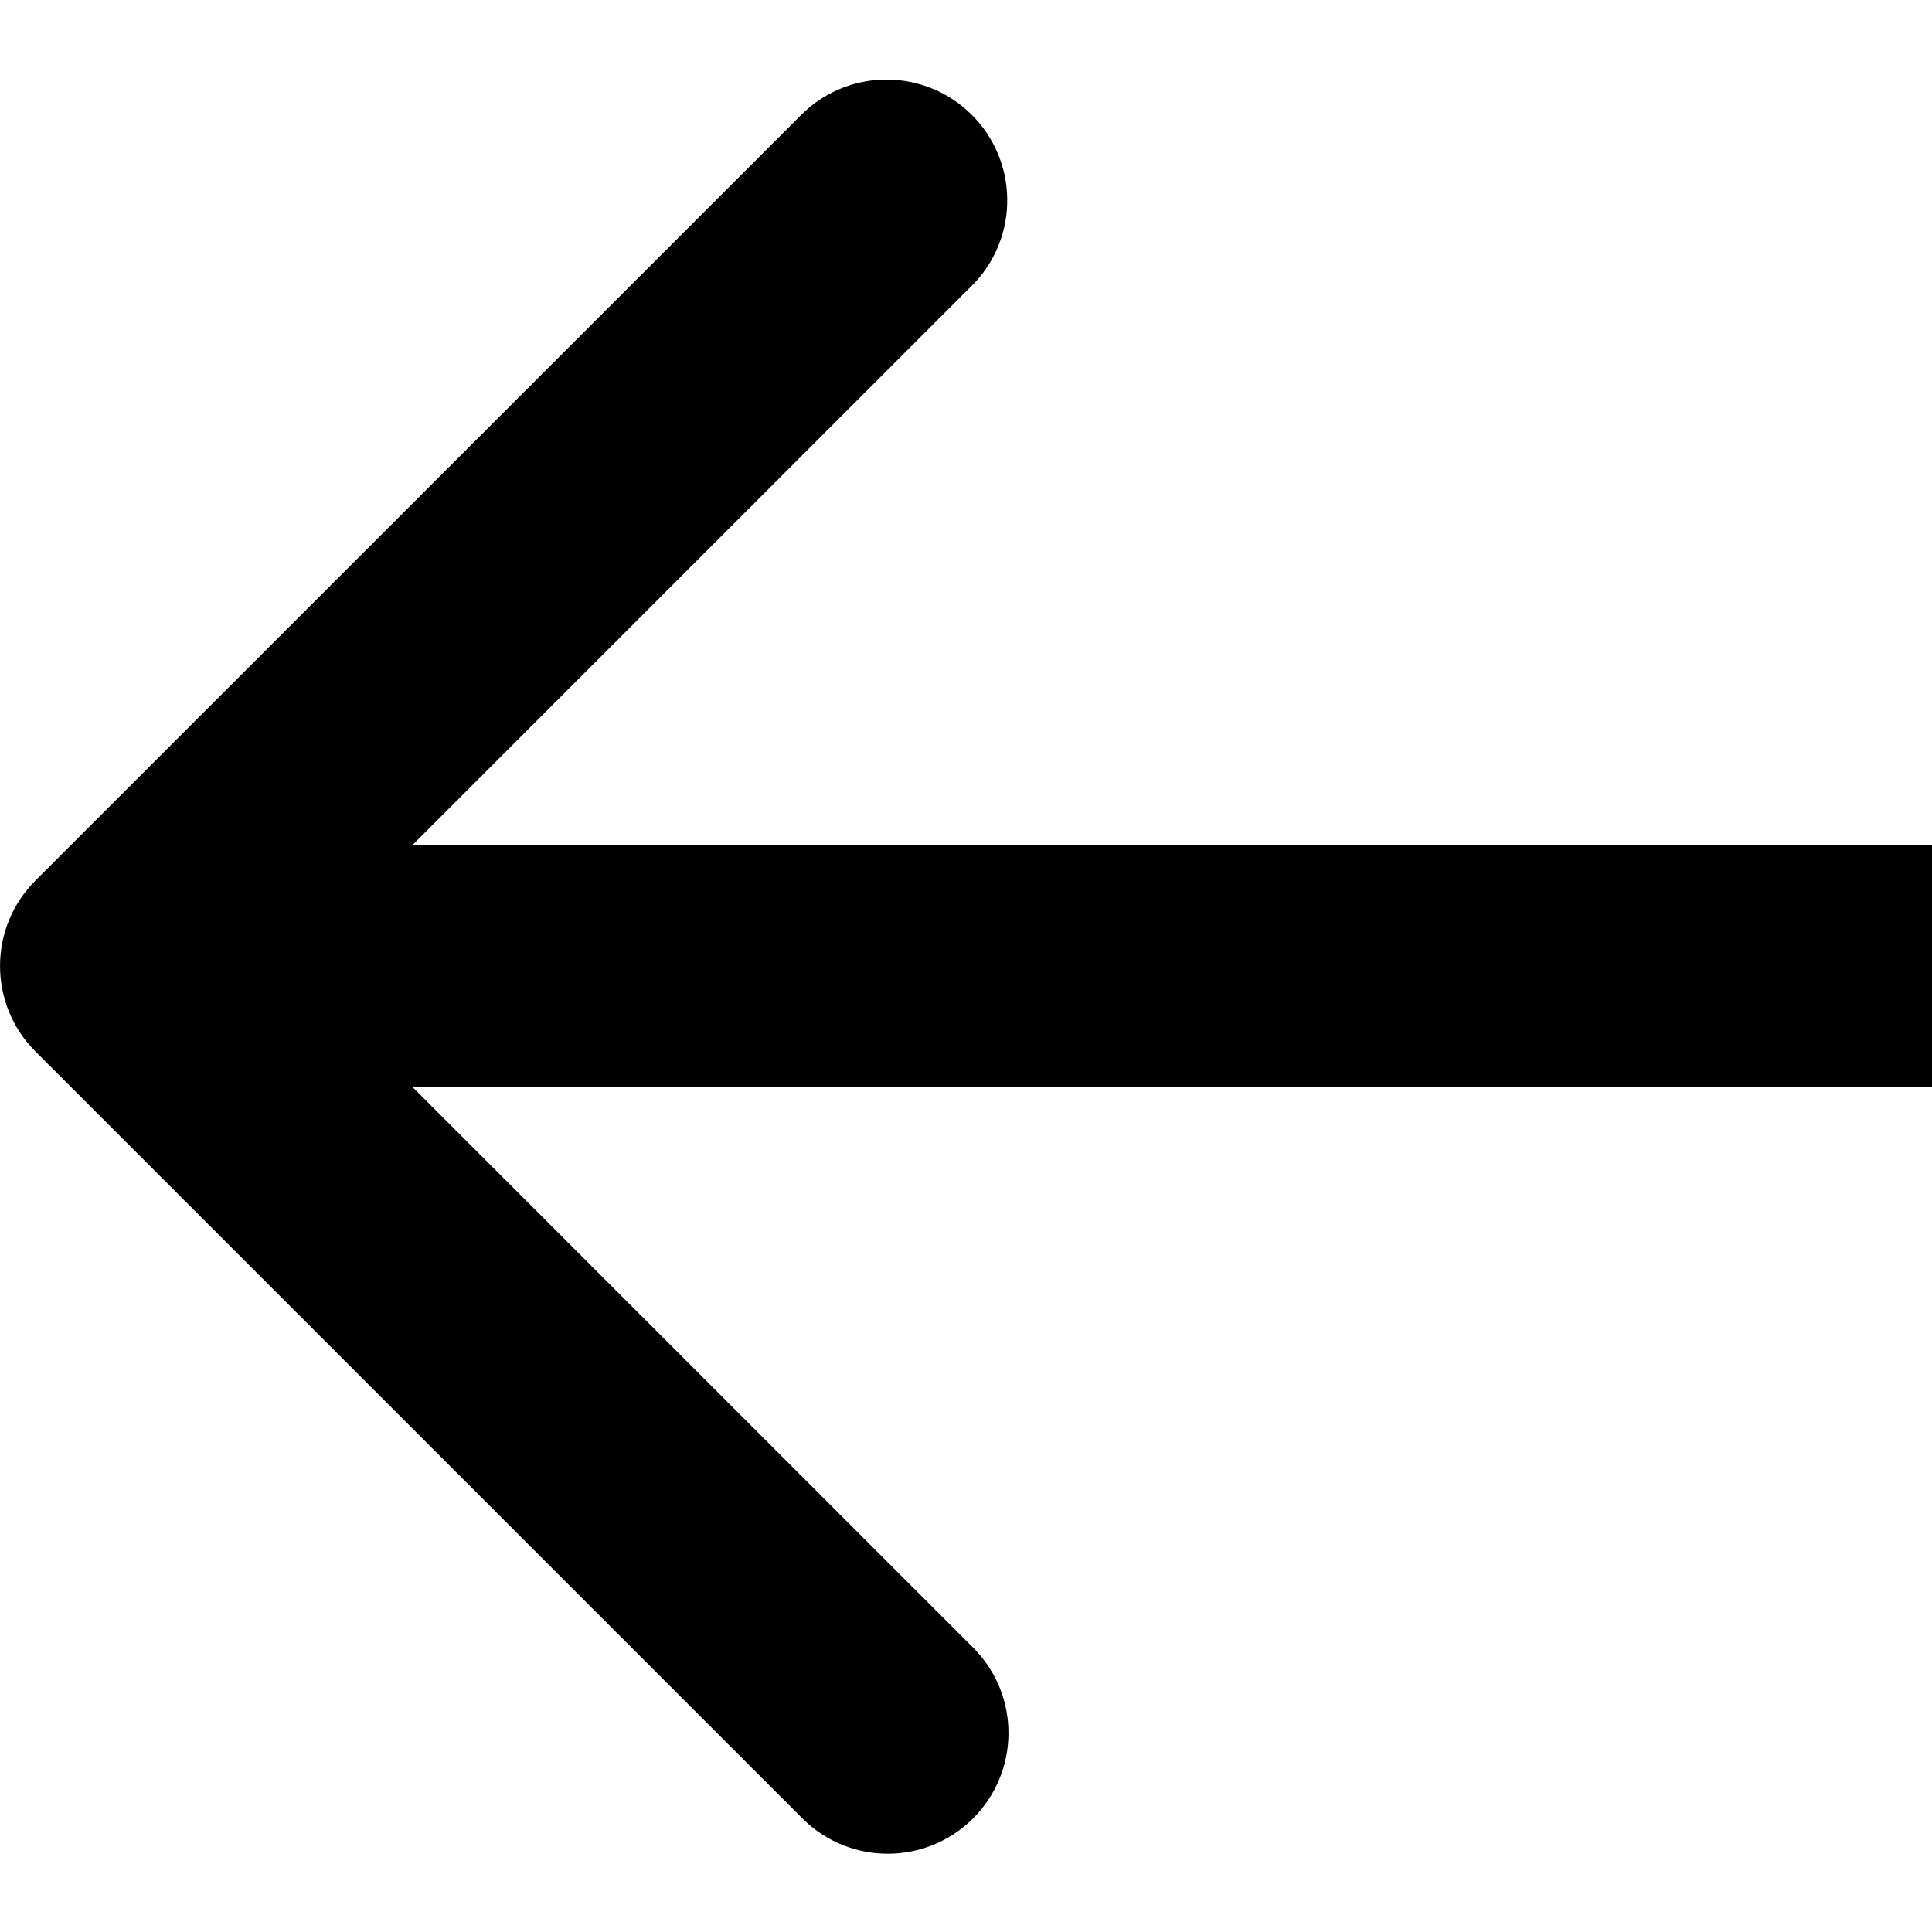
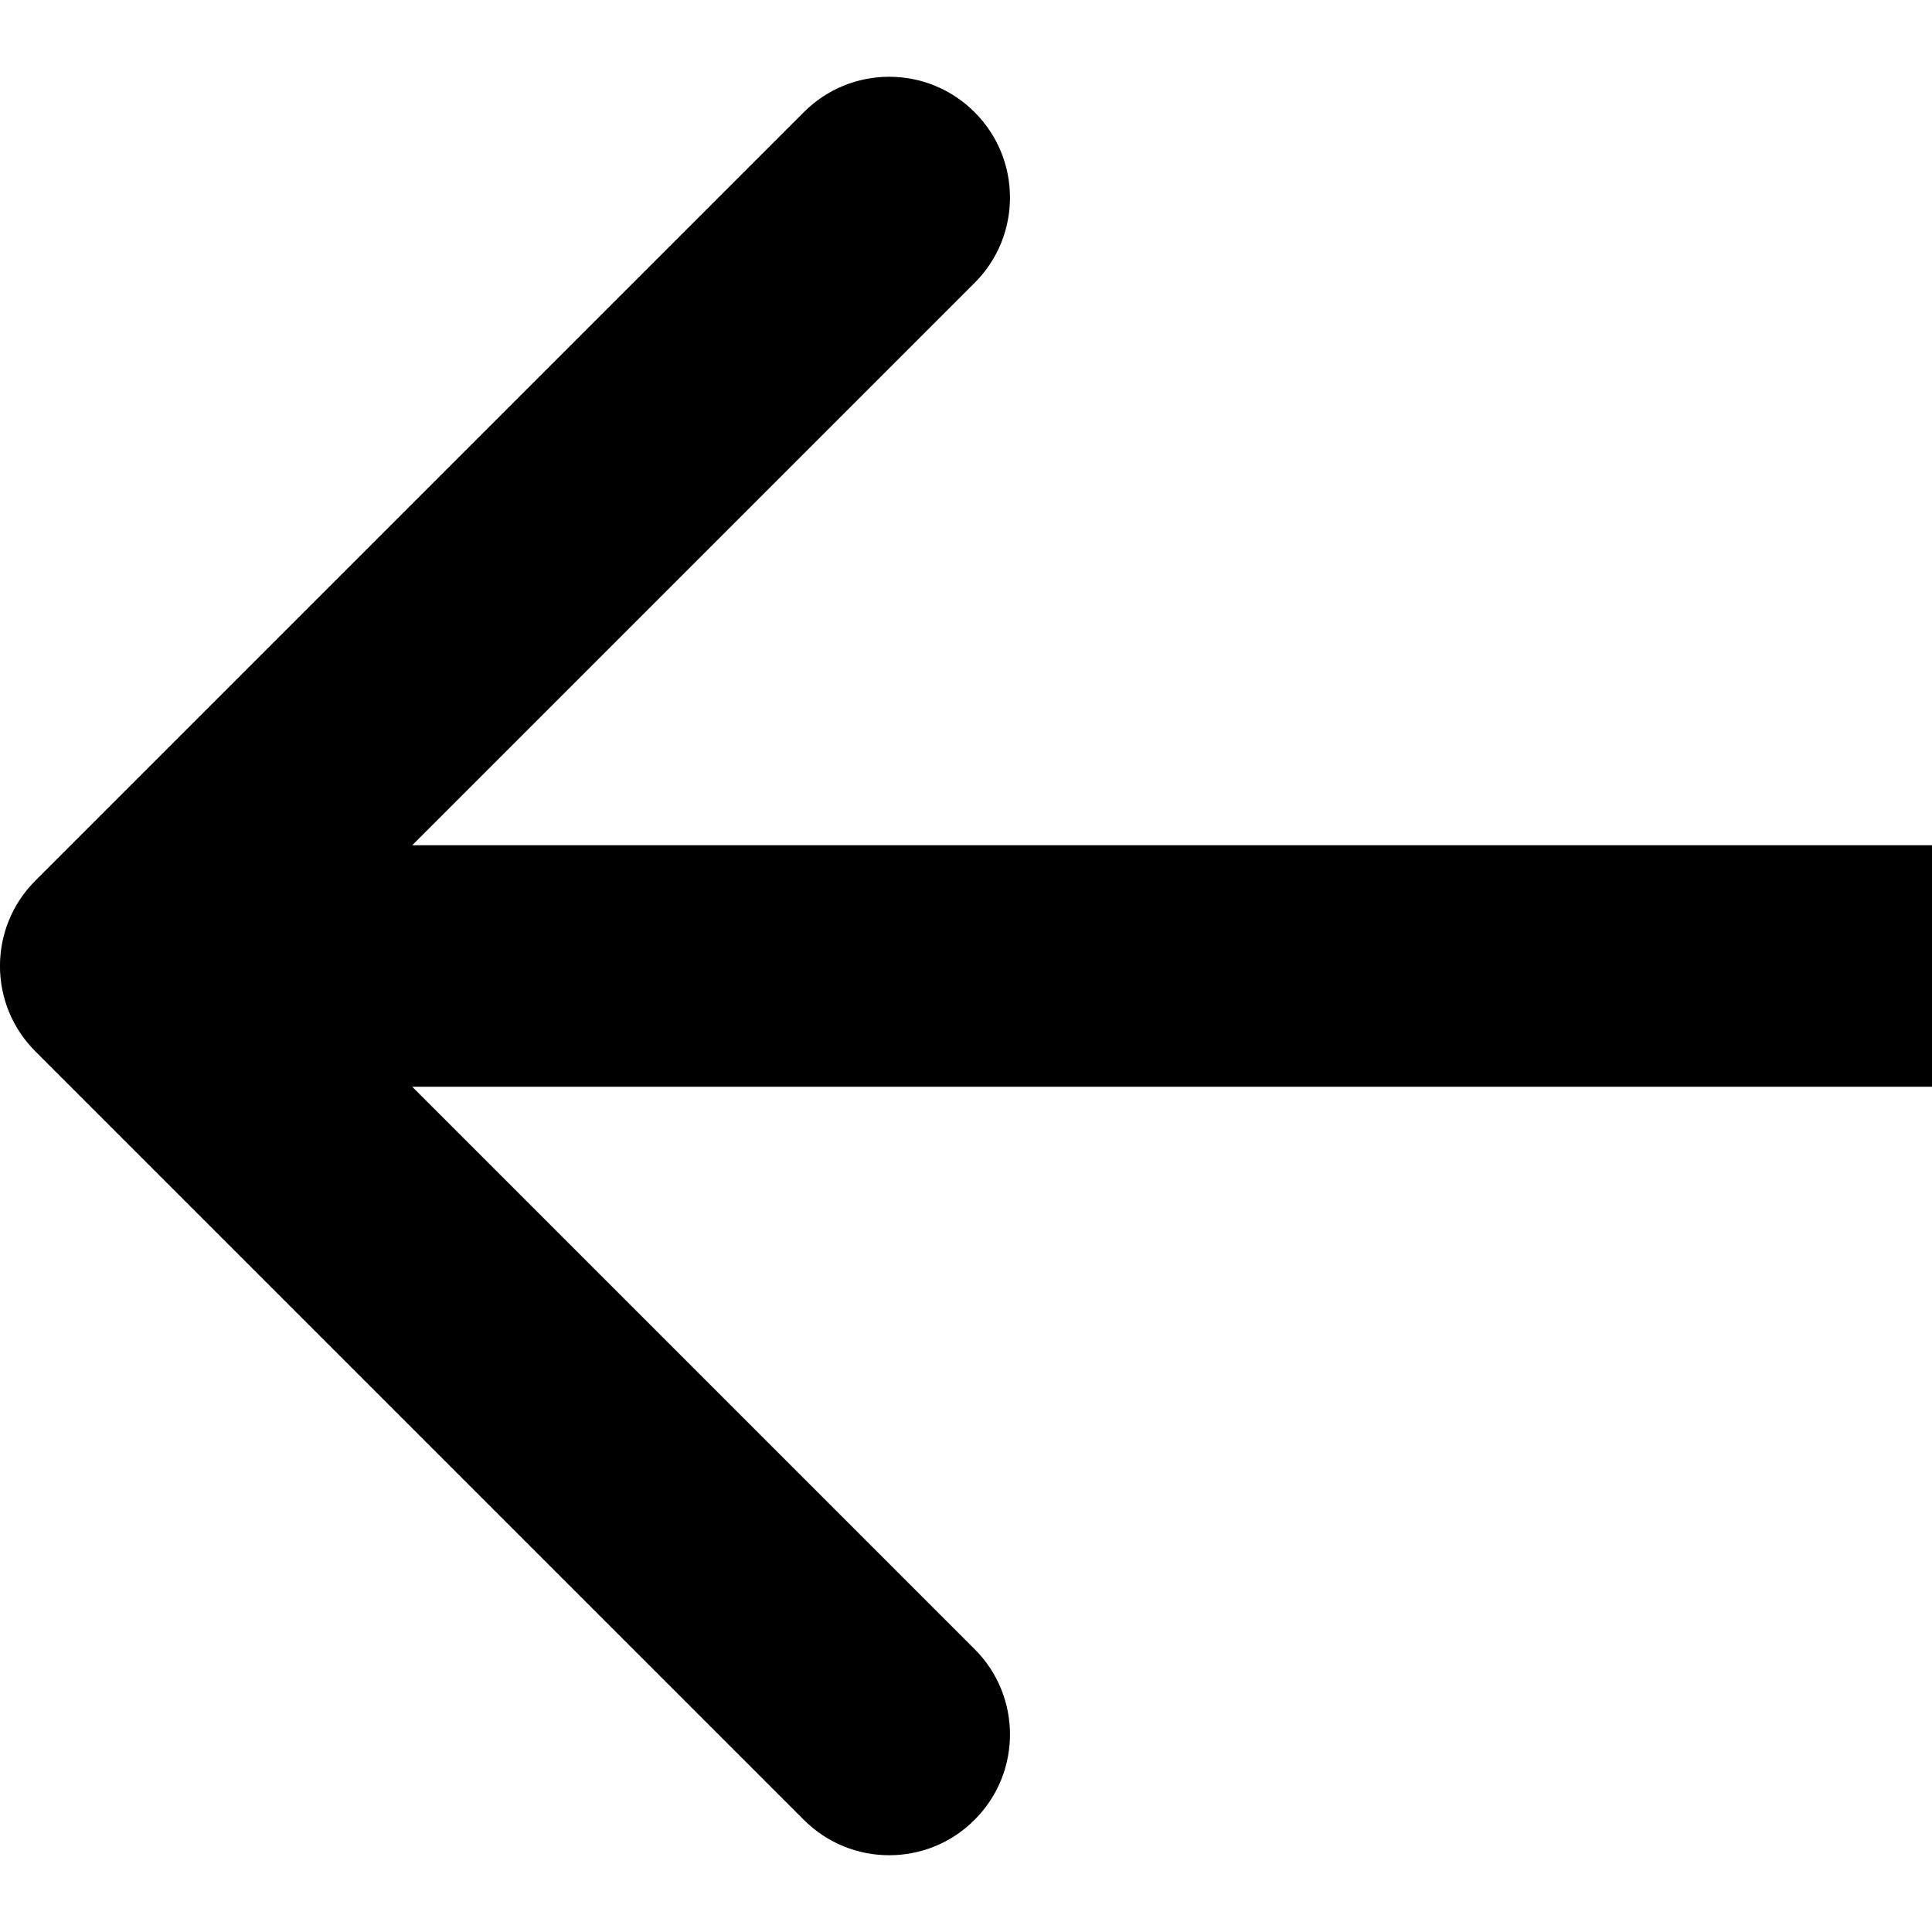
- <svg xmlns="http://www.w3.org/2000/svg" width="16" height="16" fill="none">
-   <path d="M.293 7.293a1 1 0 000 1.414l6.364 6.364a1 1 0 001.414-1.414L2.414 8l5.657-5.657A1 1 0 006.657.93L.293 7.293zM16 7H1v2h15V7z" fill="currentColor" />
+ <svg xmlns="http://www.w3.org/2000/svg" width="16" height="16" viewBox="0 0 16 16" fill="none">
+   <path d="M0.293 7.293C-0.098 7.683 -0.098 8.317 0.293 8.707L6.657 15.071C7.047 15.462 7.681 15.462 8.071 15.071C8.462 14.681 8.462 14.047 8.071 13.657L2.414 8L8.071 2.343C8.462 1.953 8.462 1.319 8.071 0.929C7.681 0.538 7.047 0.538 6.657 0.929L0.293 7.293ZM16 7L1 7V9L16 9V7Z" fill="currentColor" />
</svg>
